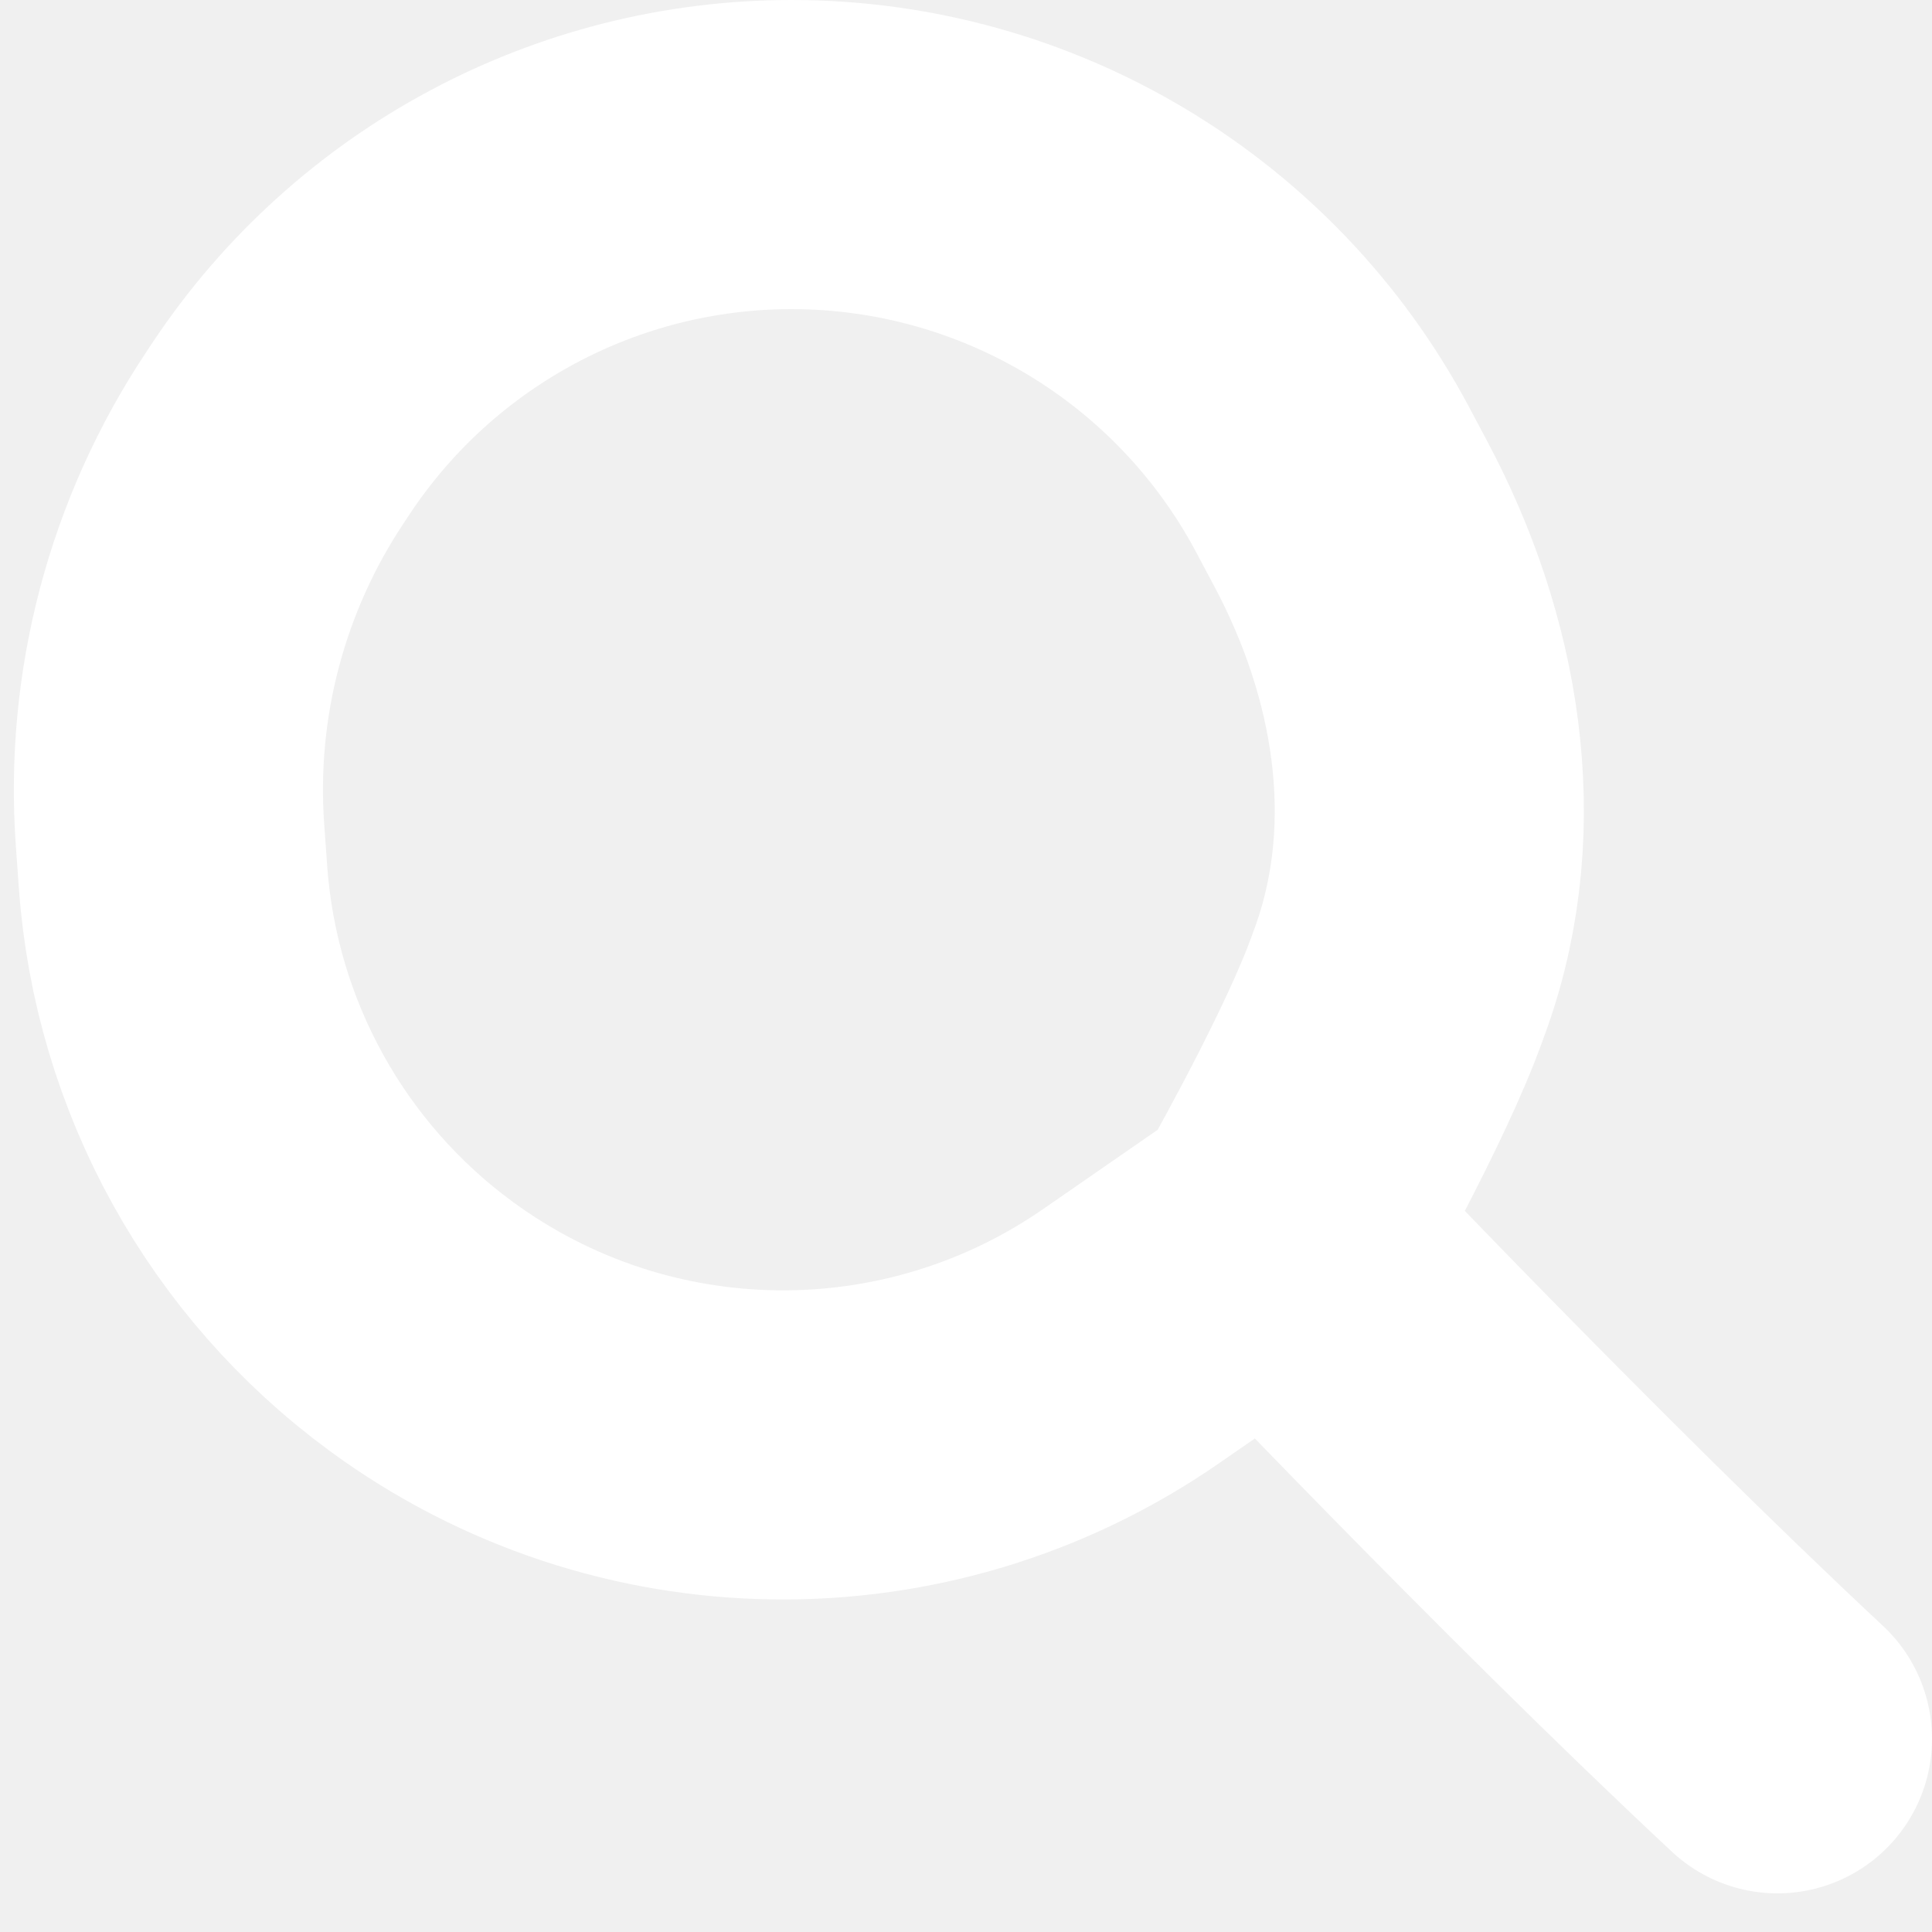
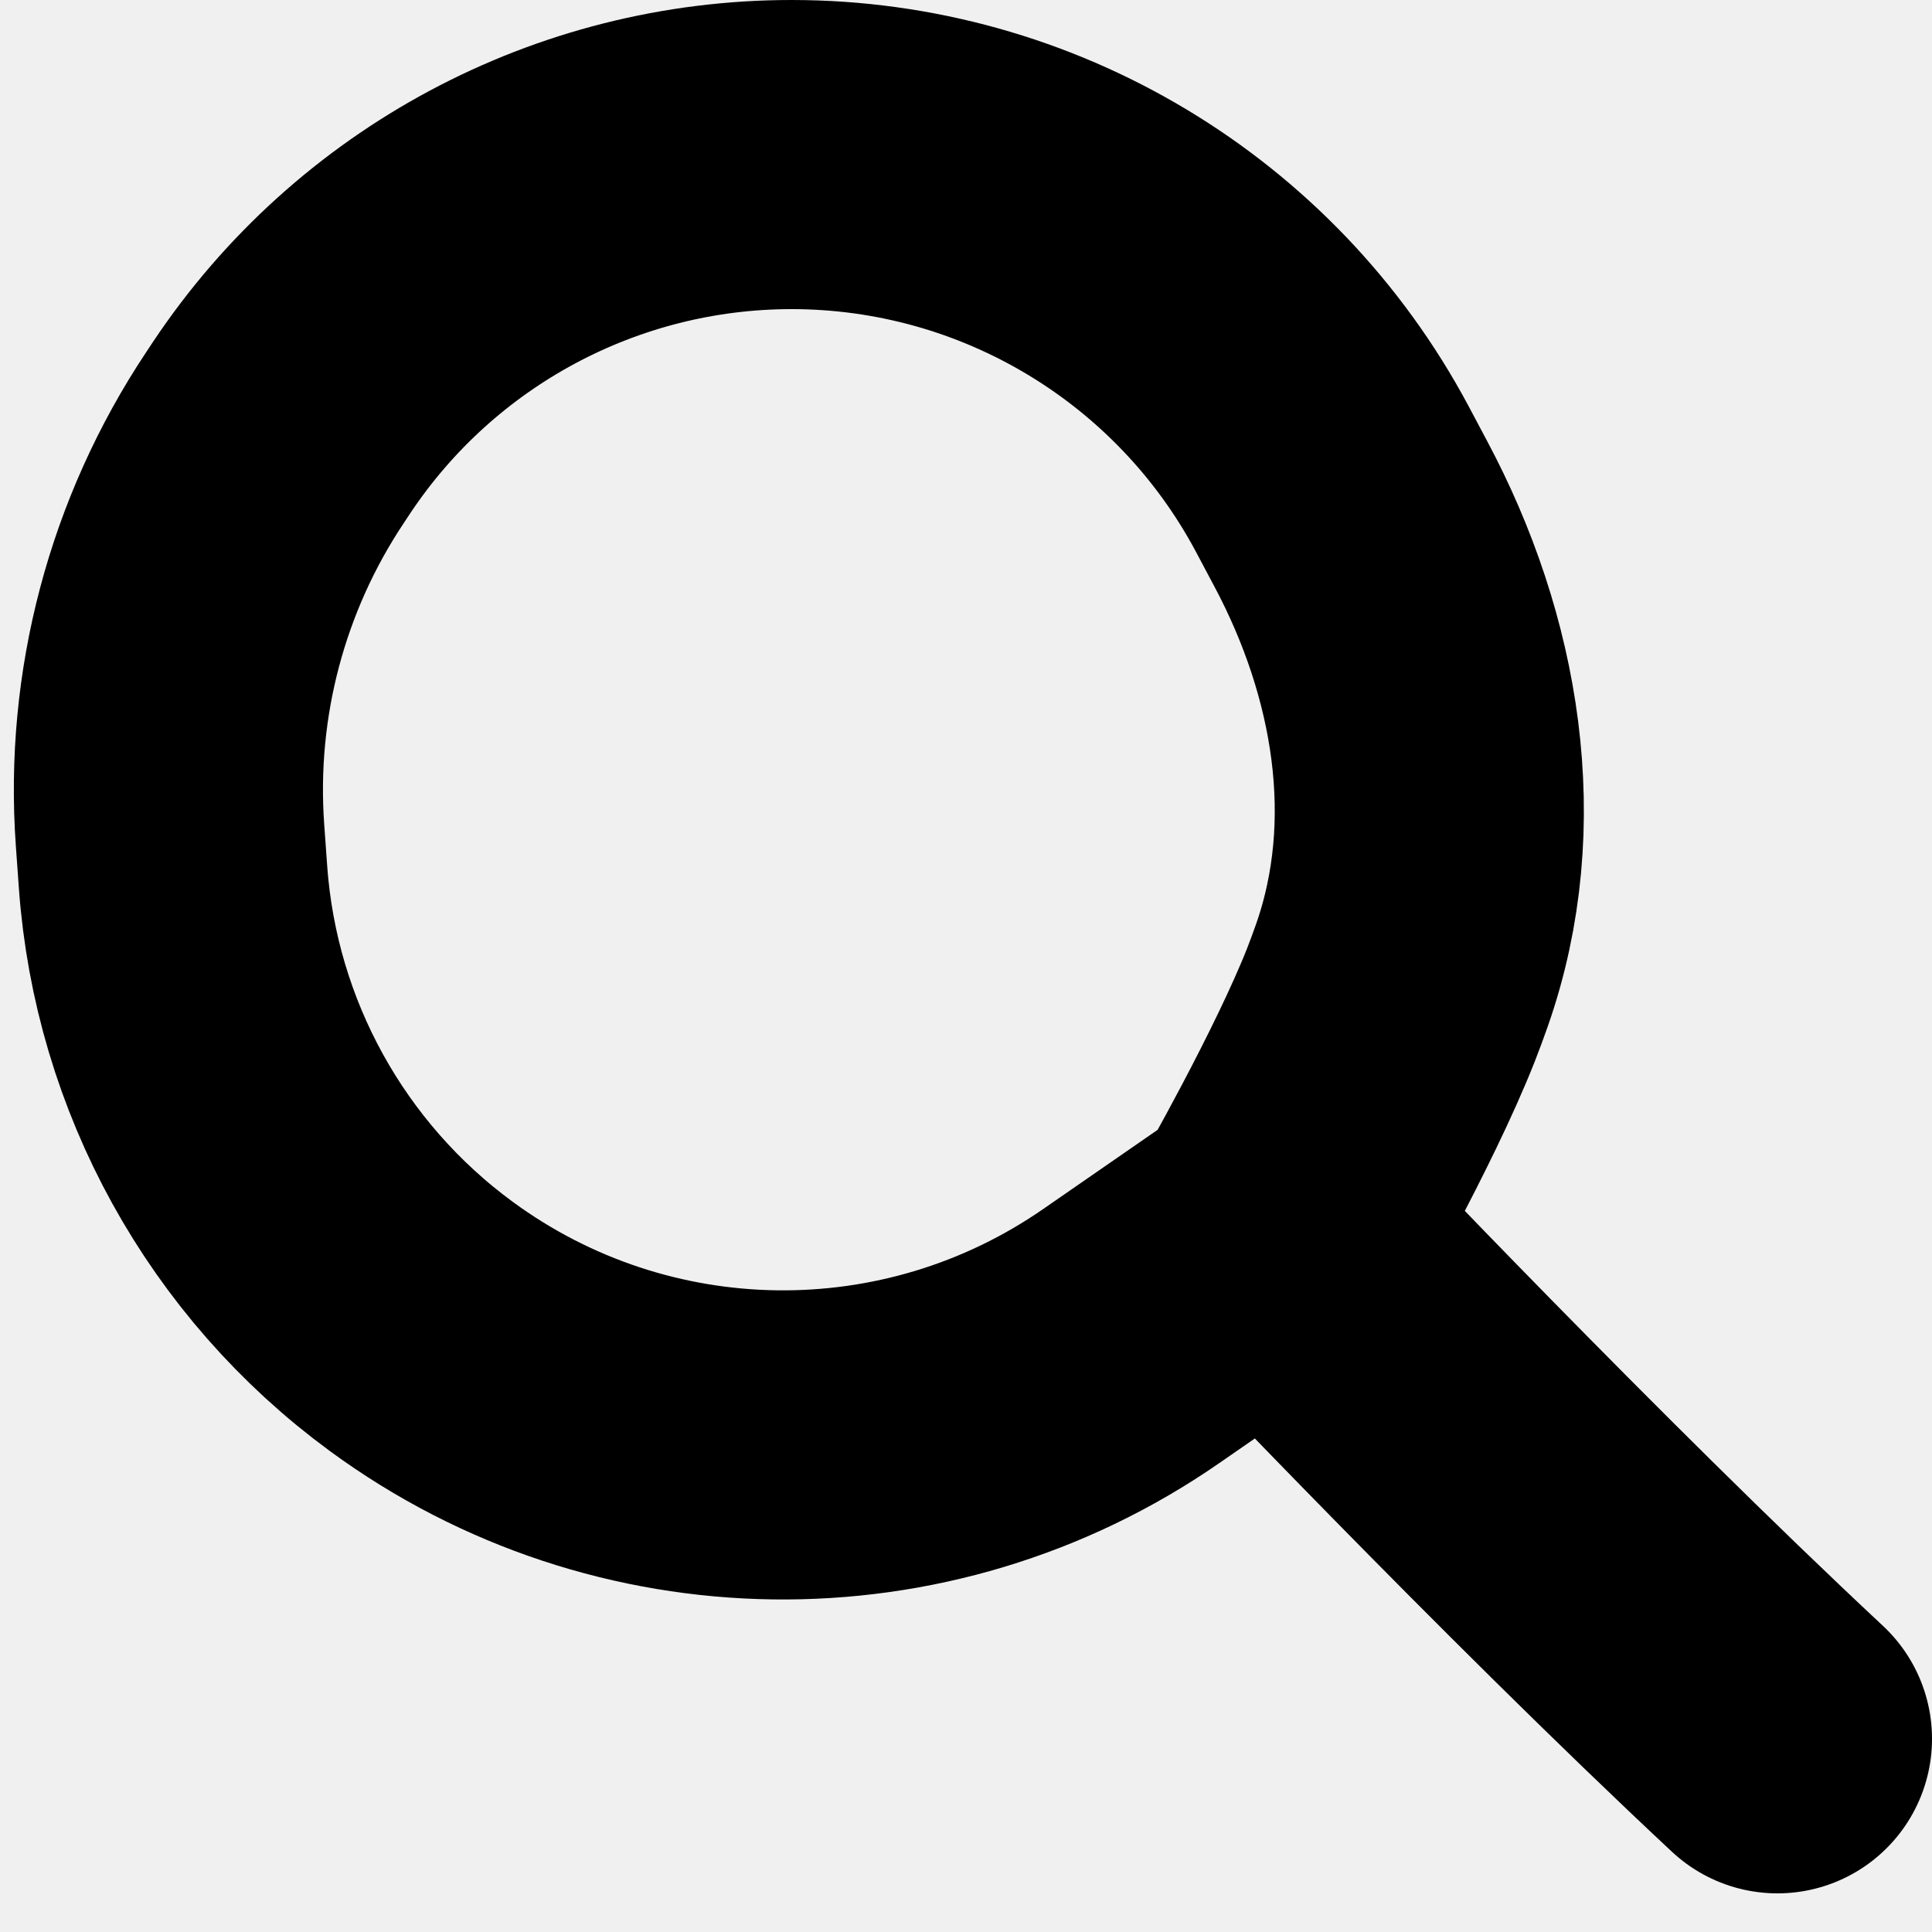
- <svg xmlns="http://www.w3.org/2000/svg" width="25" height="25" viewBox="0 0 25 25" fill="none">
-   <path d="M23 22.5C20.071 19.766 16.5 16 16.5 16M16.5 16L14.636 17.29C11.862 19.211 8.174 19.161 5.453 17.165V17.165C3.58 15.792 2.405 13.665 2.239 11.348L2.2 10.805C2.07 8.987 2.549 7.177 3.56 5.66L3.646 5.53C5.117 3.325 7.592 2 10.243 2V2C13.171 2 15.861 3.614 17.239 6.197L17.477 6.645C18.46 8.487 18.832 10.648 18.141 12.619C18.095 12.751 18.047 12.879 18 13C17.52 14.219 16.5 16 16.5 16Z" stroke="white" stroke-width="4" stroke-linecap="round" />
+ <svg xmlns="http://www.w3.org/2000/svg" viewBox="0 0 25 25" fill="none" id="search">
+   <path d="M23 22.5C20.071 19.766 16.5 16 16.5 16M16.5 16L14.636 17.29C11.862 19.211 8.174 19.161 5.453 17.165V17.165C3.58 15.792 2.405 13.665 2.239 11.348L2.2 10.805C2.07 8.987 2.549 7.177 3.56 5.66L3.646 5.53C5.117 3.325 7.592 2 10.243 2V2C13.171 2 15.861 3.614 17.239 6.197L17.477 6.645C18.46 8.487 18.832 10.648 18.141 12.619C18.095 12.751 18.047 12.879 18 13C17.52 14.219 16.5 16 16.5 16Z" stroke="currentColor" stroke-width="4" stroke-linecap="round" />
</svg>
